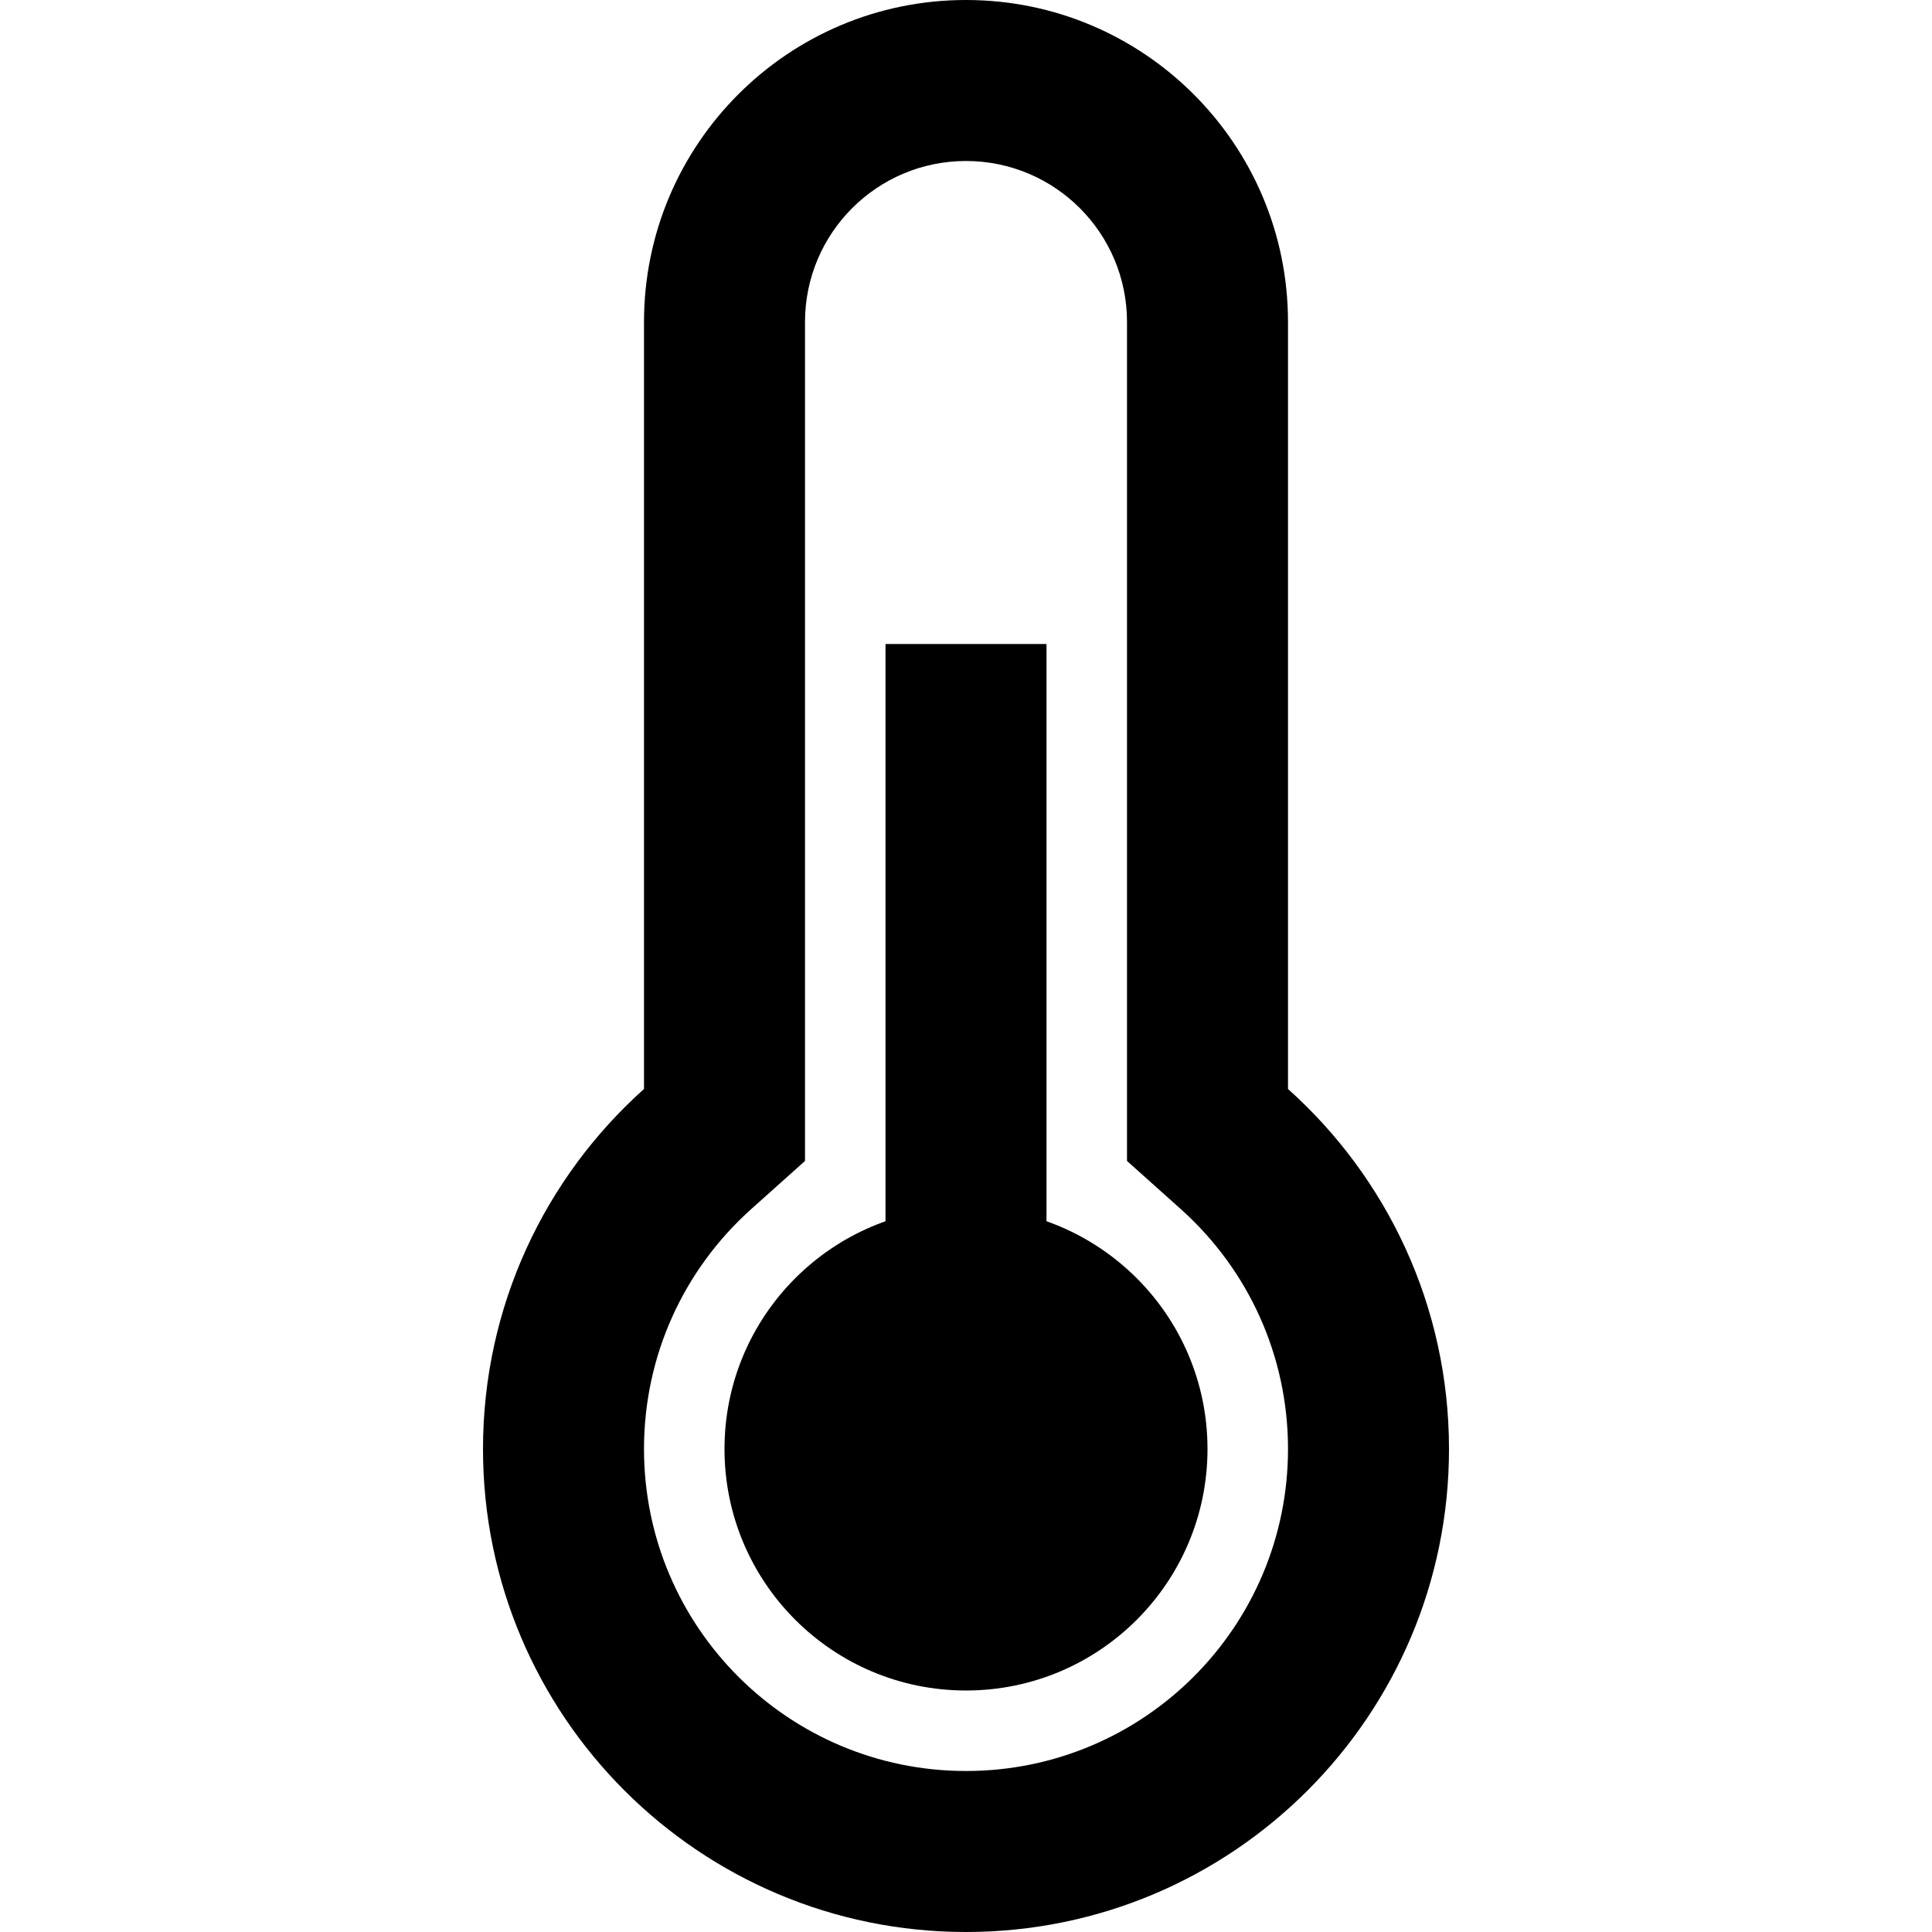
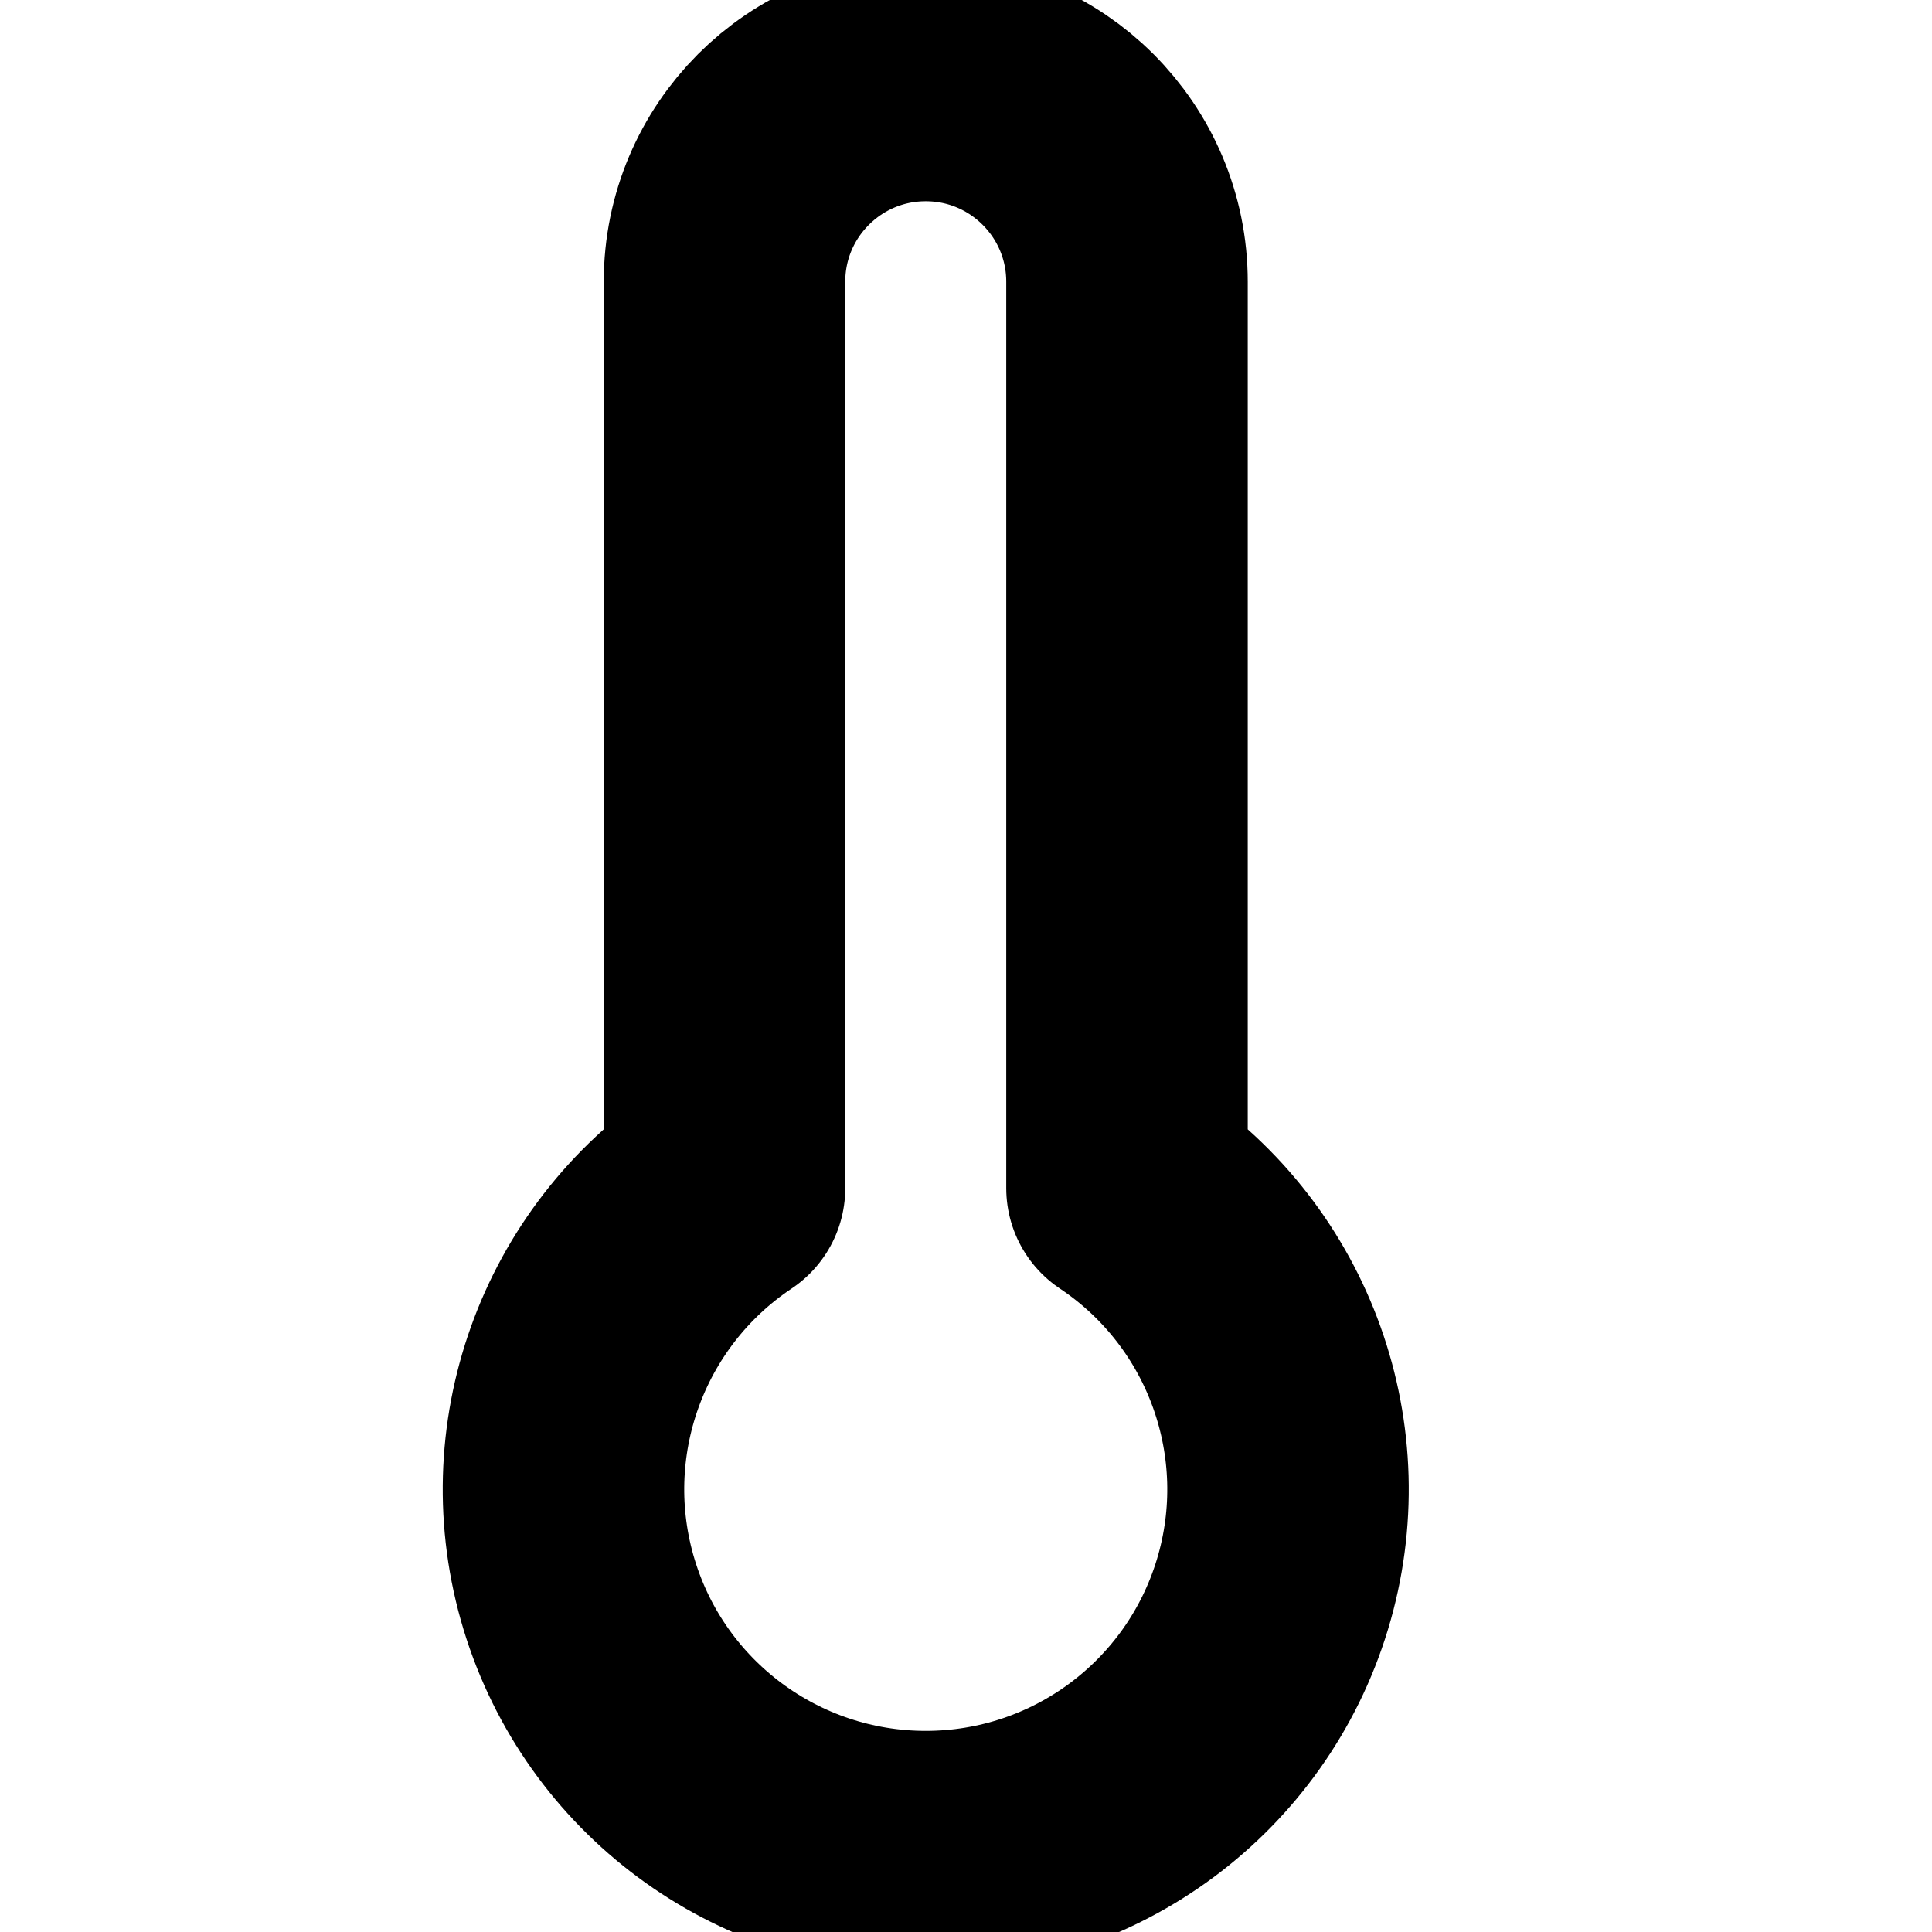
- <svg xmlns="http://www.w3.org/2000/svg" version="1.1" id="Capa_1" x="0px" y="0px" viewBox="0 0 512 512" style="enable-background:new 0 0 512 512;" xml:space="preserve">
-   <g>
-     <g>
-       <path d="M341.333,288.593V85.333C341.333,38.205,303.128,0,256,0s-85.333,38.205-85.333,85.333v203.259    C144.48,312.03,128,346.091,128,384c0,70.693,57.308,128,128,128s128-57.307,128-128C384,346.091,367.52,312.03,341.333,288.593z     M256,469.333c-47.128,0-85.333-38.205-85.333-85.333c0-24.637,10.441-47.492,28.455-63.615l14.212-12.72V85.333    c0-23.564,19.103-42.667,42.667-42.667s42.667,19.102,42.667,42.667v222.332l14.212,12.72    c18.014,16.123,28.455,38.977,28.455,63.615C341.333,431.128,303.128,469.333,256,469.333z" />
-     </g>
-   </g>
-   <g>
-     <g>
-       <rect x="234.667" y="170.667" width="42.667" height="256" />
-     </g>
-   </g>
-   <g>
-     <g>
-       <circle cx="256" cy="384" r="64" />
-     </g>
-   </g>
-   <g>
- </g>
-   <g>
- </g>
-   <g>
- </g>
-   <g>
- </g>
-   <g>
- </g>
-   <g>
- </g>
-   <g>
- </g>
-   <g>
- </g>
-   <g>
- </g>
-   <g>
- </g>
-   <g>
- </g>
-   <g>
- </g>
-   <g>
- </g>
-   <g>
- </g>
-   <g>
- </g>
+ <svg xmlns="http://www.w3.org/2000/svg" width="28" height="28" viewBox="0 0 24 24" fill="none" stroke="currentColor" stroke-width="3" stroke-linecap="round" stroke-linejoin="round" class="feather feather-thermometer">
+   <path d="M14 14.76V3.5a2.5 2.5 0 0 0-5 0v11.26a4.5 4.5 0 1 0 5 0z" />
</svg>
